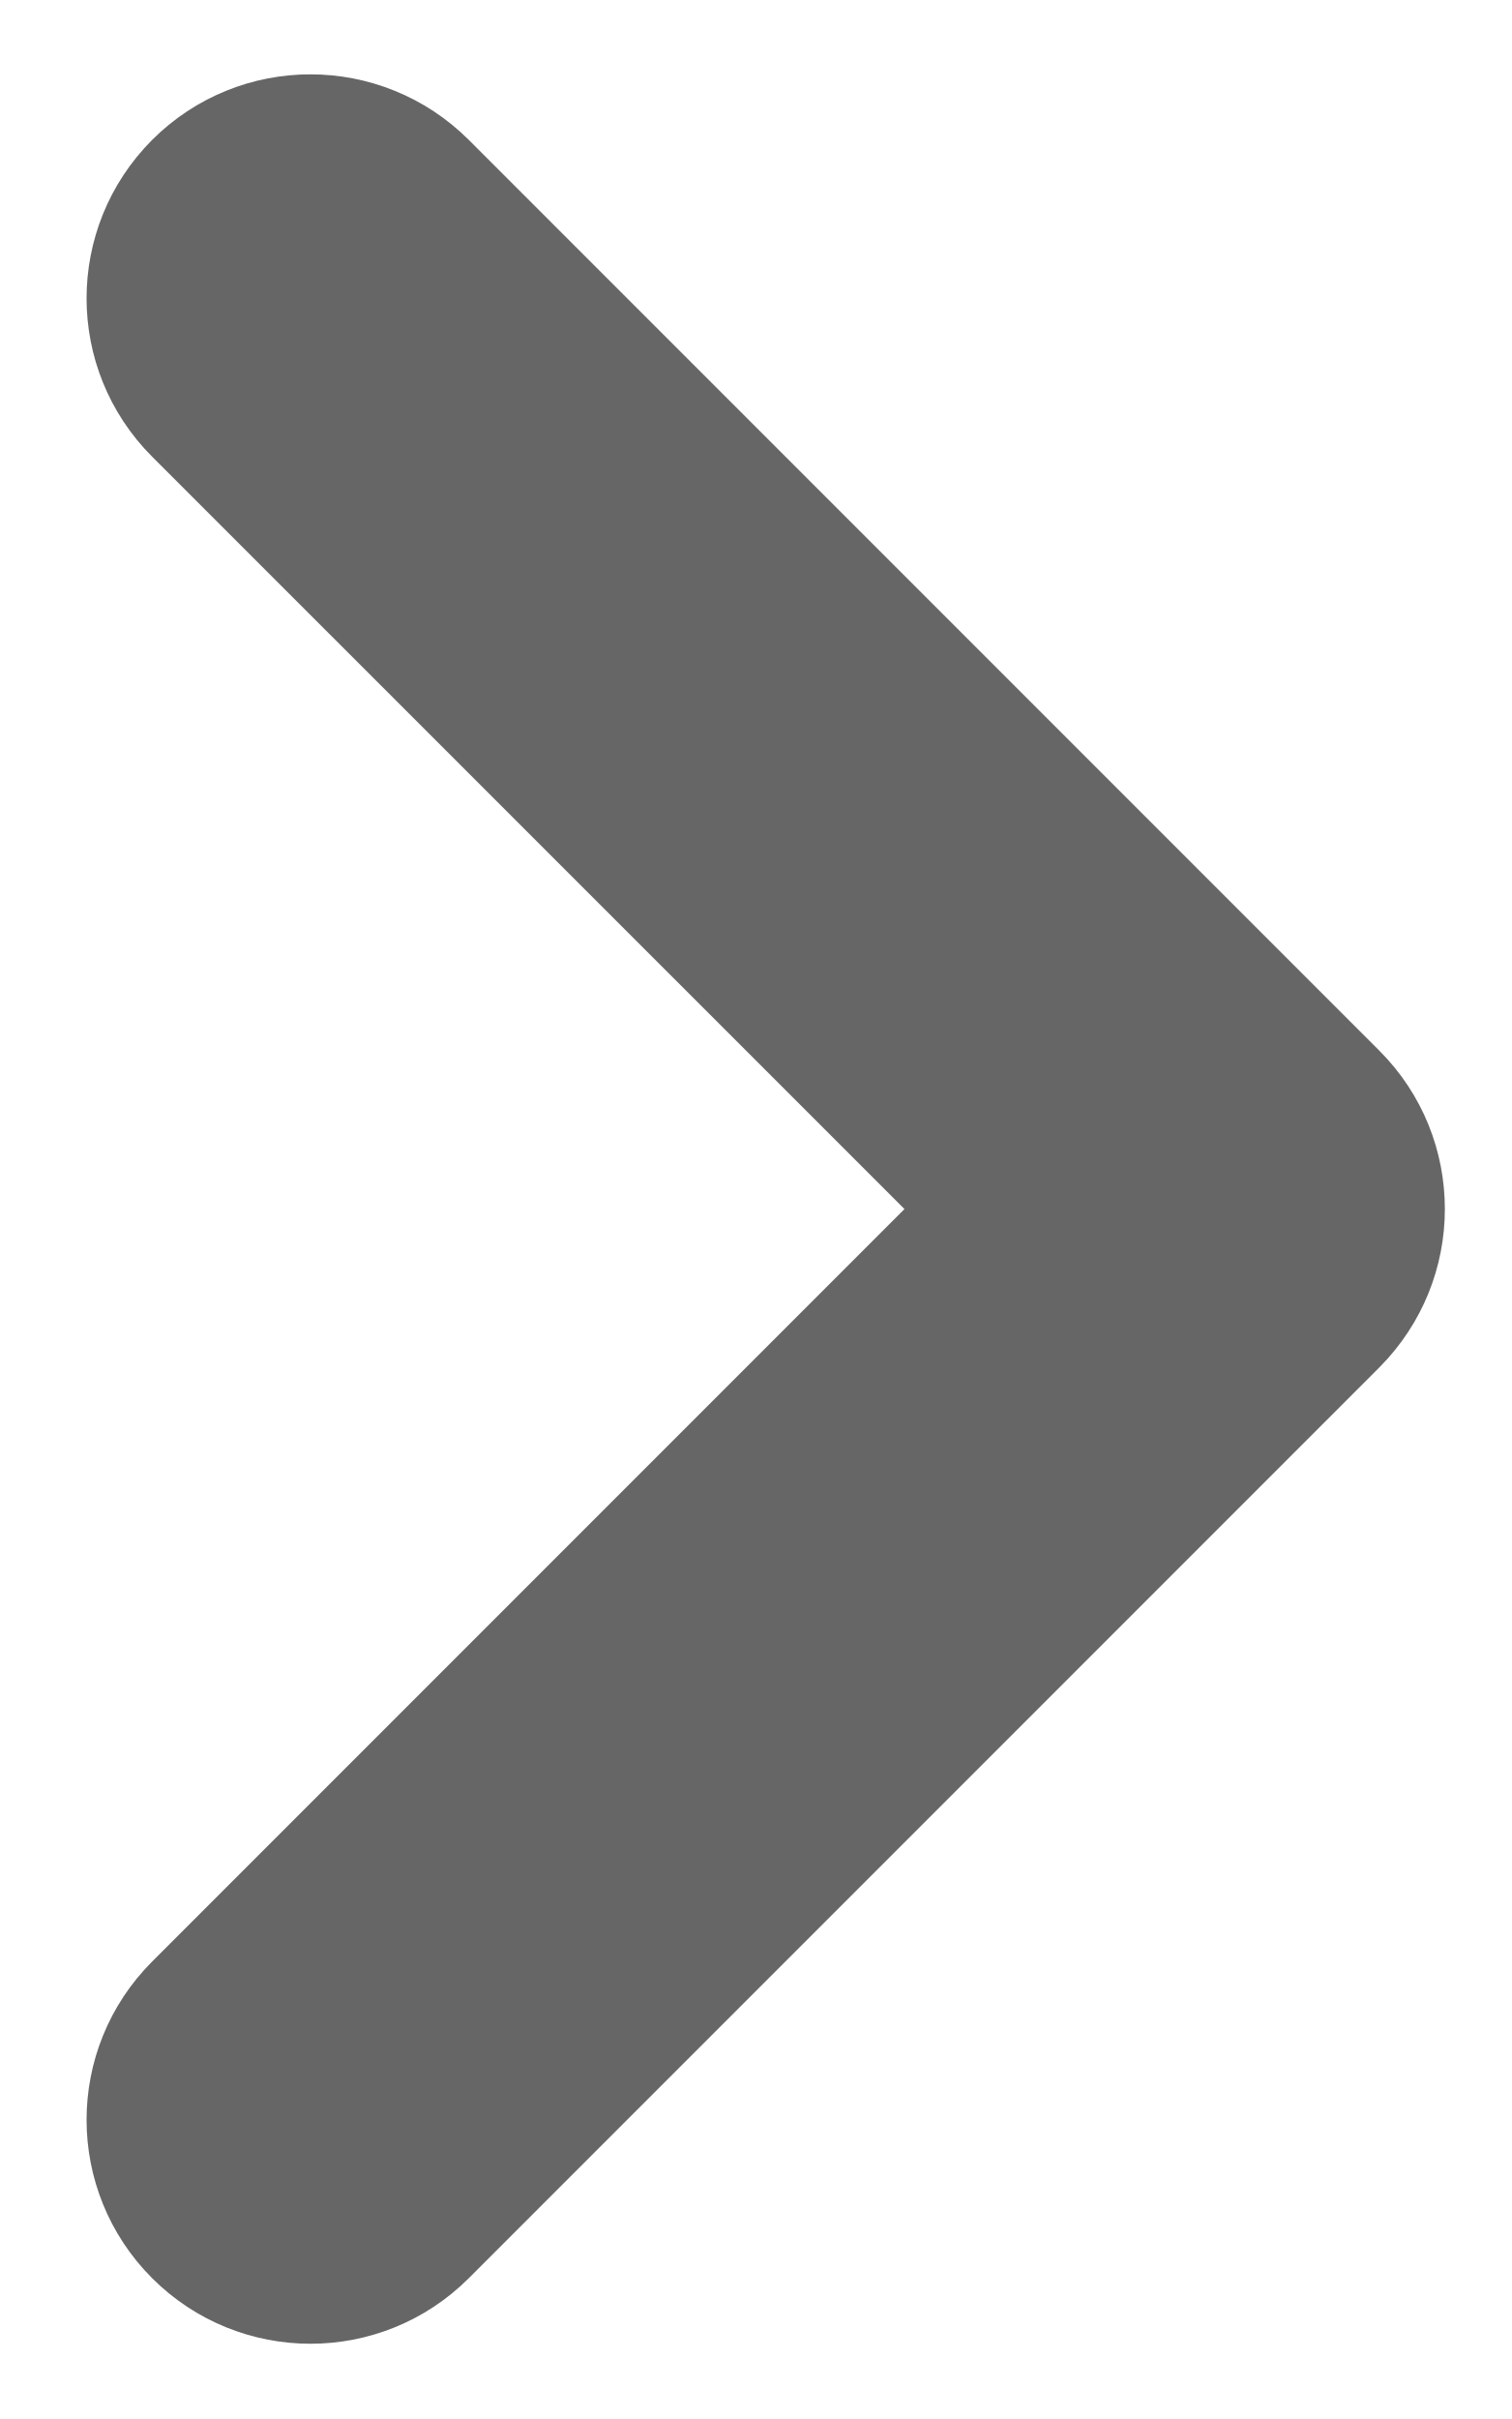
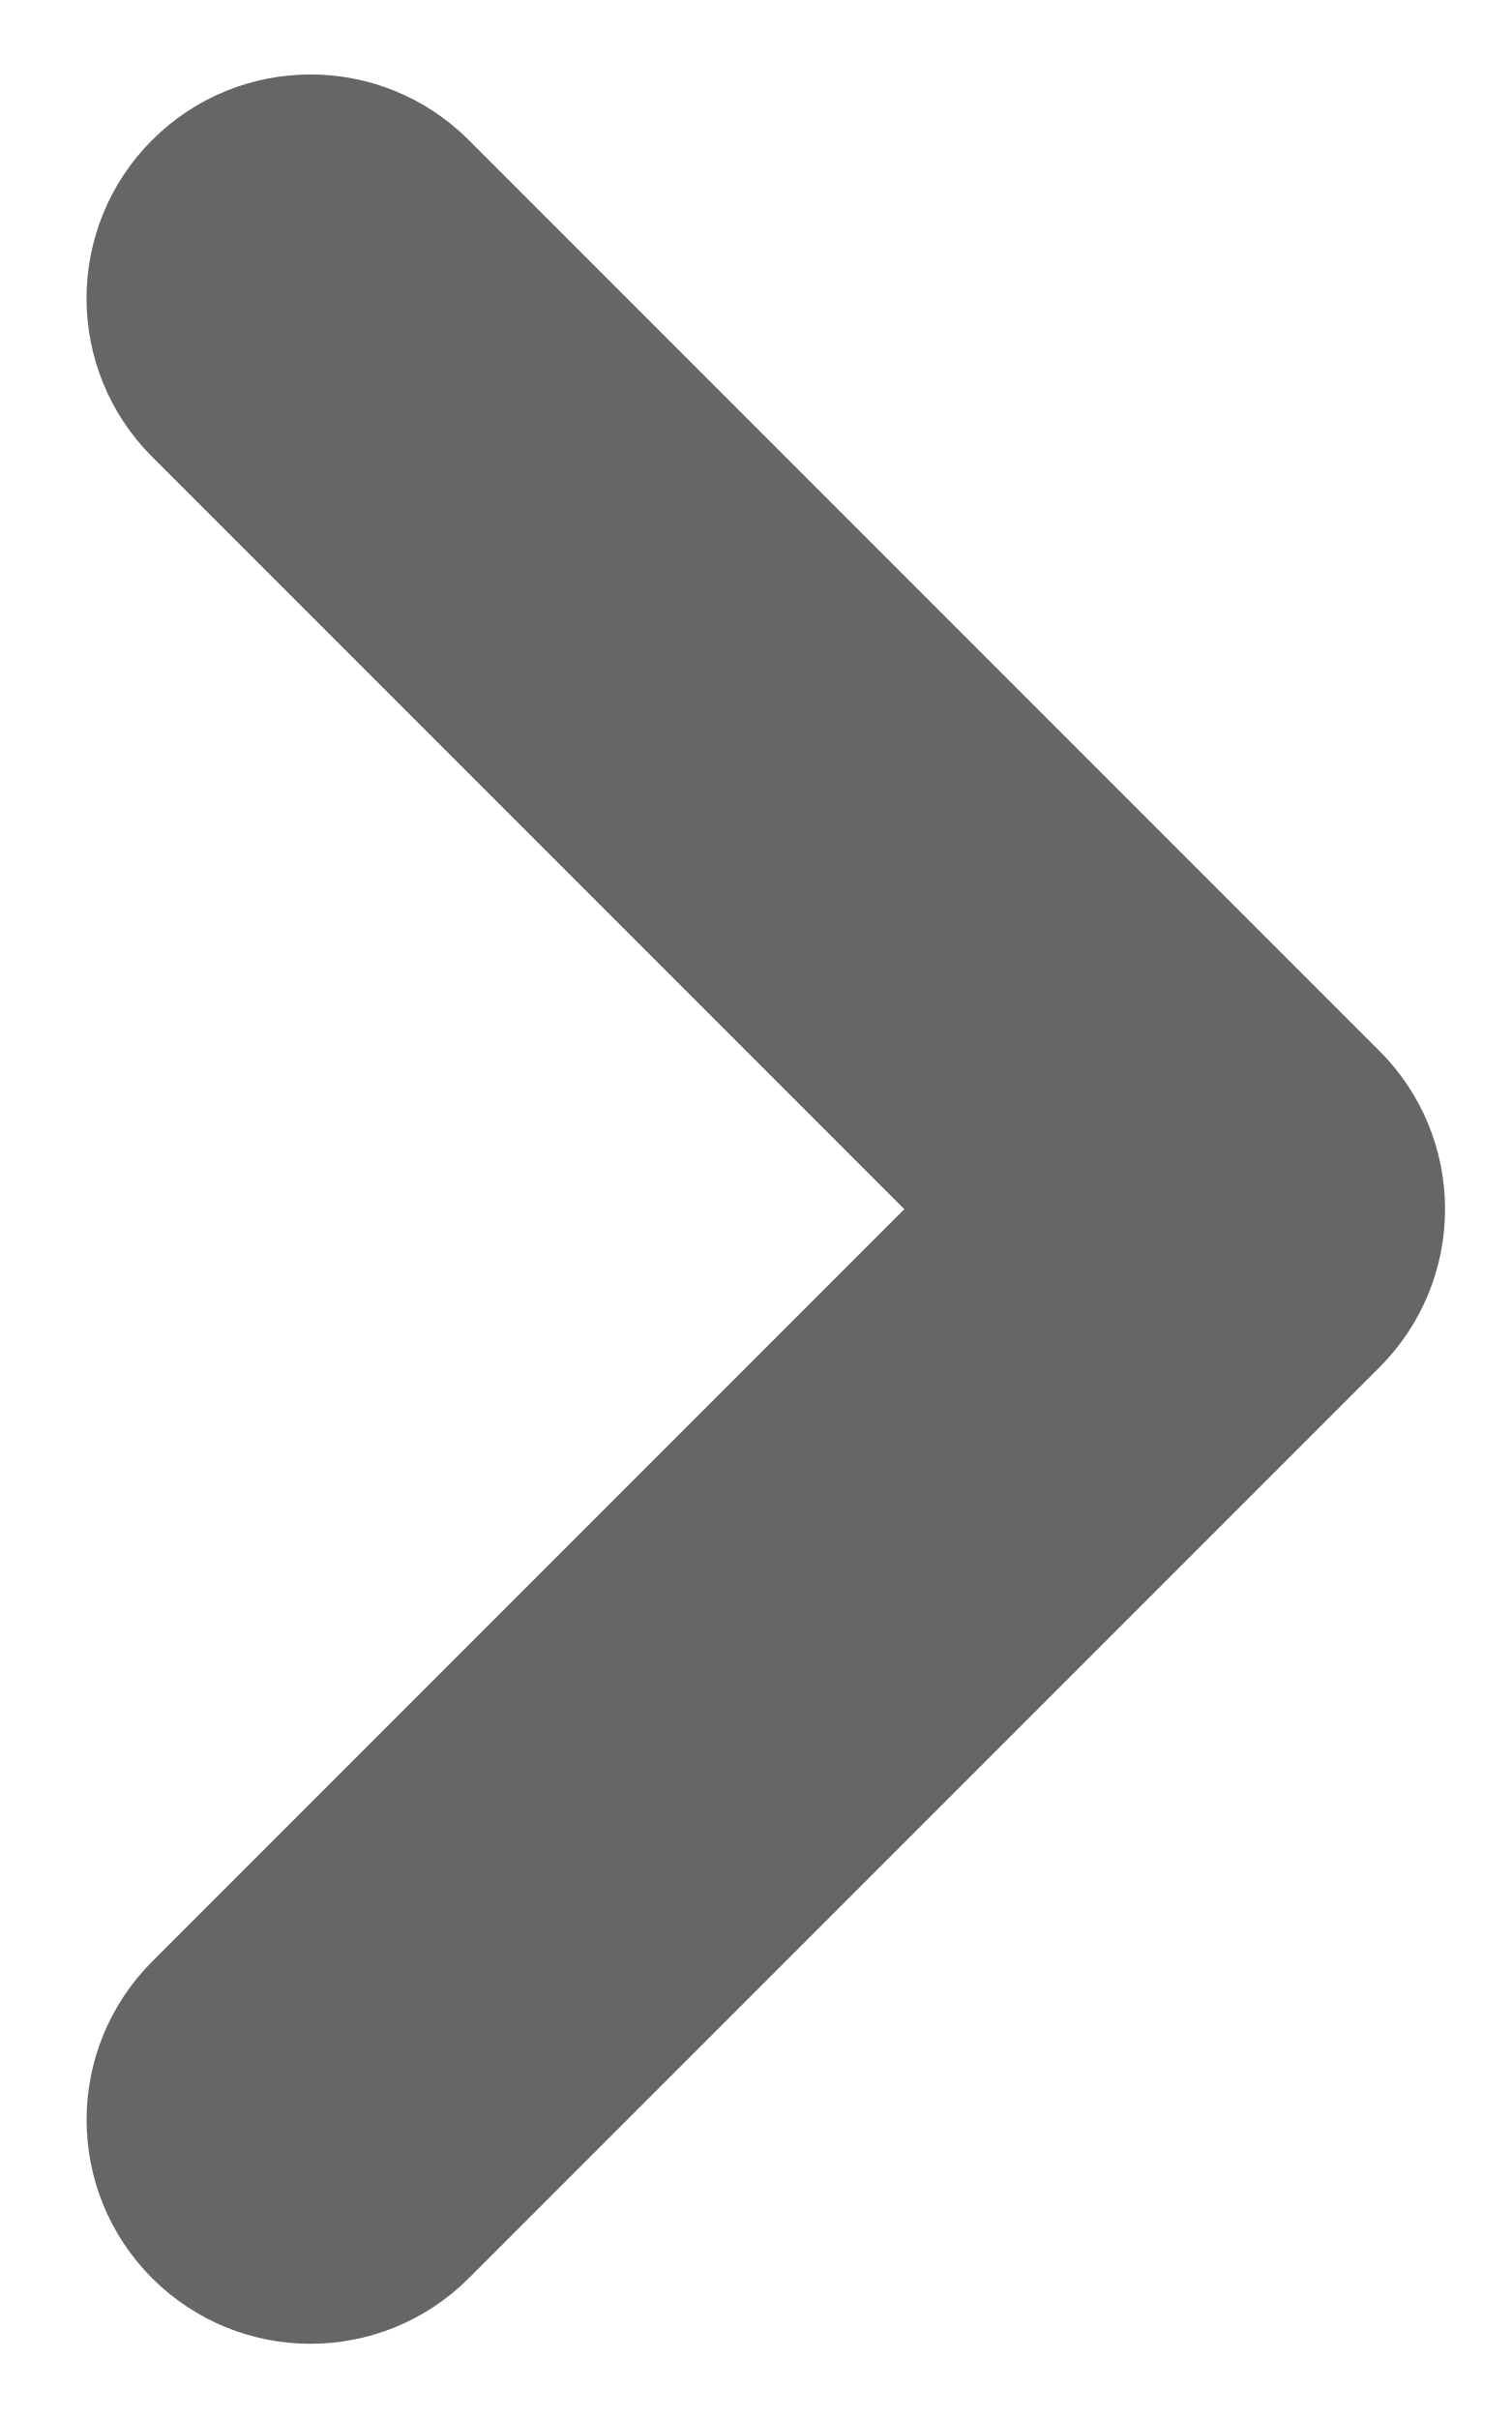
<svg xmlns="http://www.w3.org/2000/svg" width="10" height="16">
+   <path fill="none" d="M-1-1h12v18H-1z" />
  <g>
-     <rect fill="none" id="canvas_background" height="18" width="12" y="-1" x="-1" />
-   </g>
-   <g>
-     <g fill-rule="evenodd" fill="none" id="Events">
-       <g stroke="#666666" fill-rule="nonzero" fill="#666666" id="Assets">
-         <g id="32213">
-           <path id="Shape" d="m8.772,8.691l-6.024,6.024c-0.383,0.383 -1.005,0.383 -1.388,0c-0.383,-0.383 -0.383,-1.004 0,-1.387l5.331,-5.331l-5.331,-5.33c-0.383,-0.383 -0.383,-1.004 0,-1.388c0.383,-0.383 1.004,-0.383 1.388,0l6.024,6.024c0.192,0.192 0.287,0.443 0.287,0.694c0,0.251 -0.096,0.502 -0.287,0.694z" />
-         </g>
-       </g>
-     </g>
+     <path d="M8.772 8.691l-6.024 6.024a.98.98 0 1 1-1.388-1.387l5.33-5.33-5.33-5.33A.981.981 0 0 1 2.748 1.28l6.024 6.024a.978.978 0 0 1 0 1.387z" stroke="#666" fill-rule="nonzero" fill="#666" />
  </g>
</svg>
